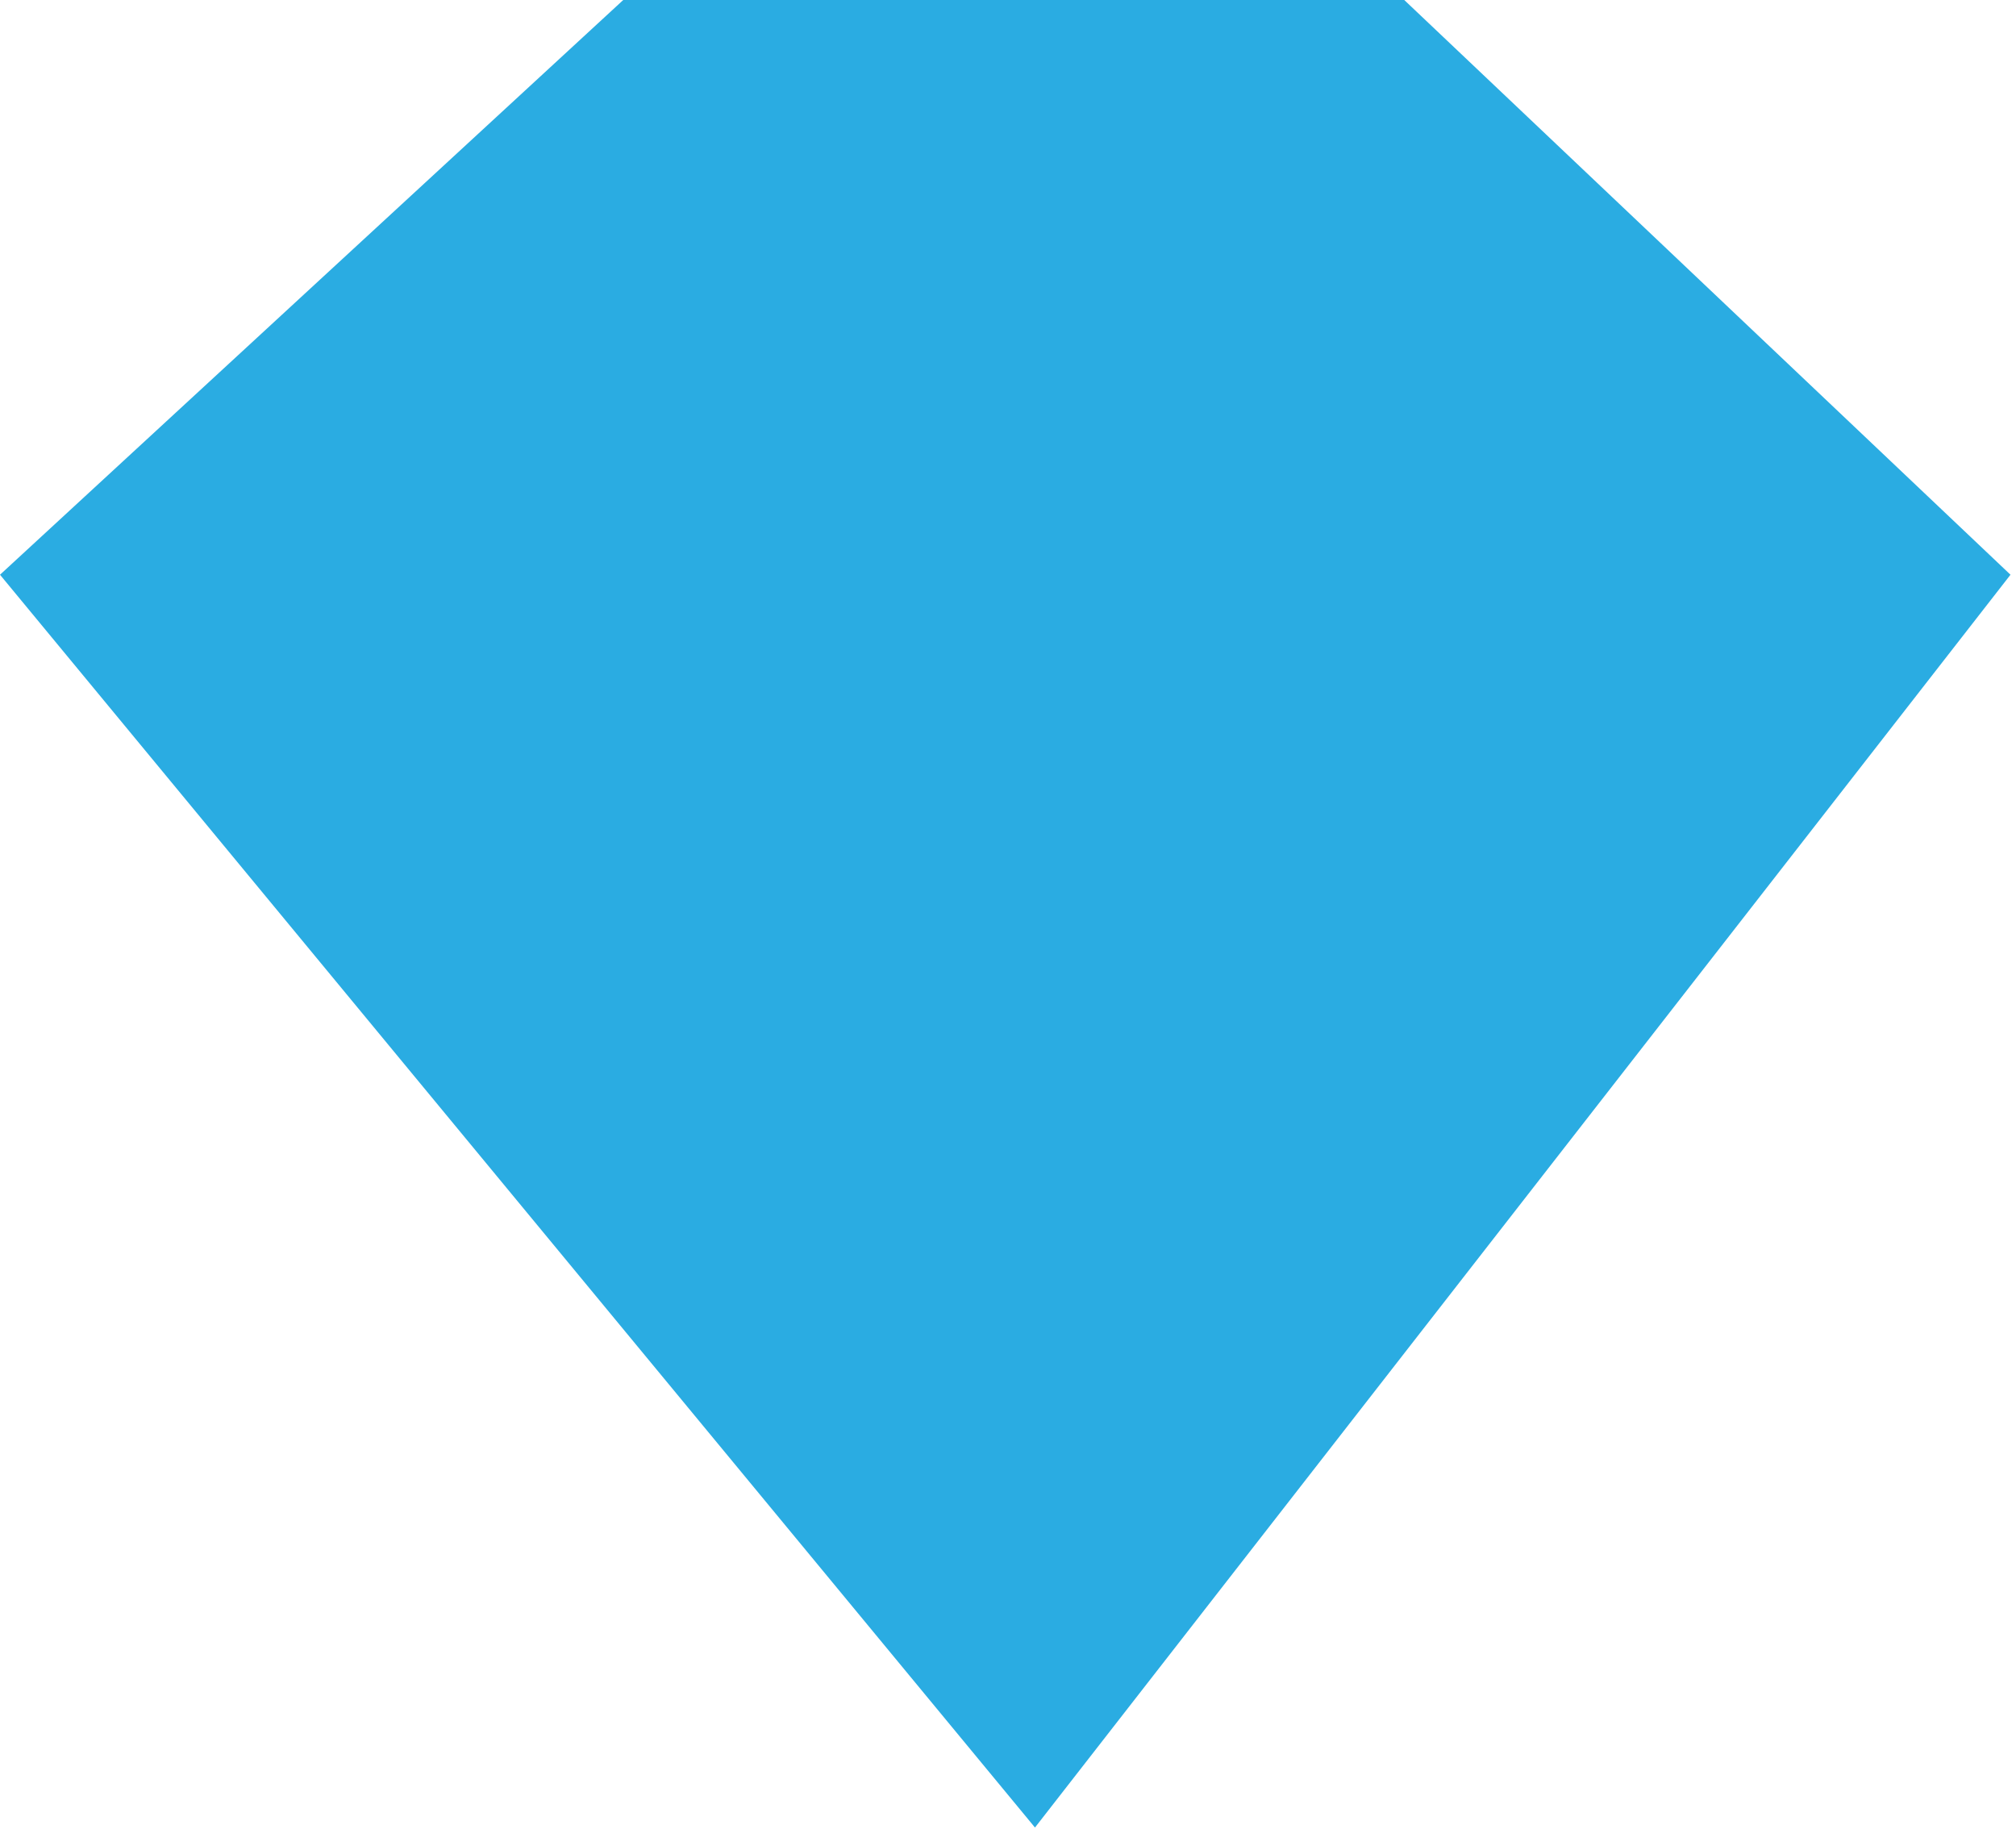
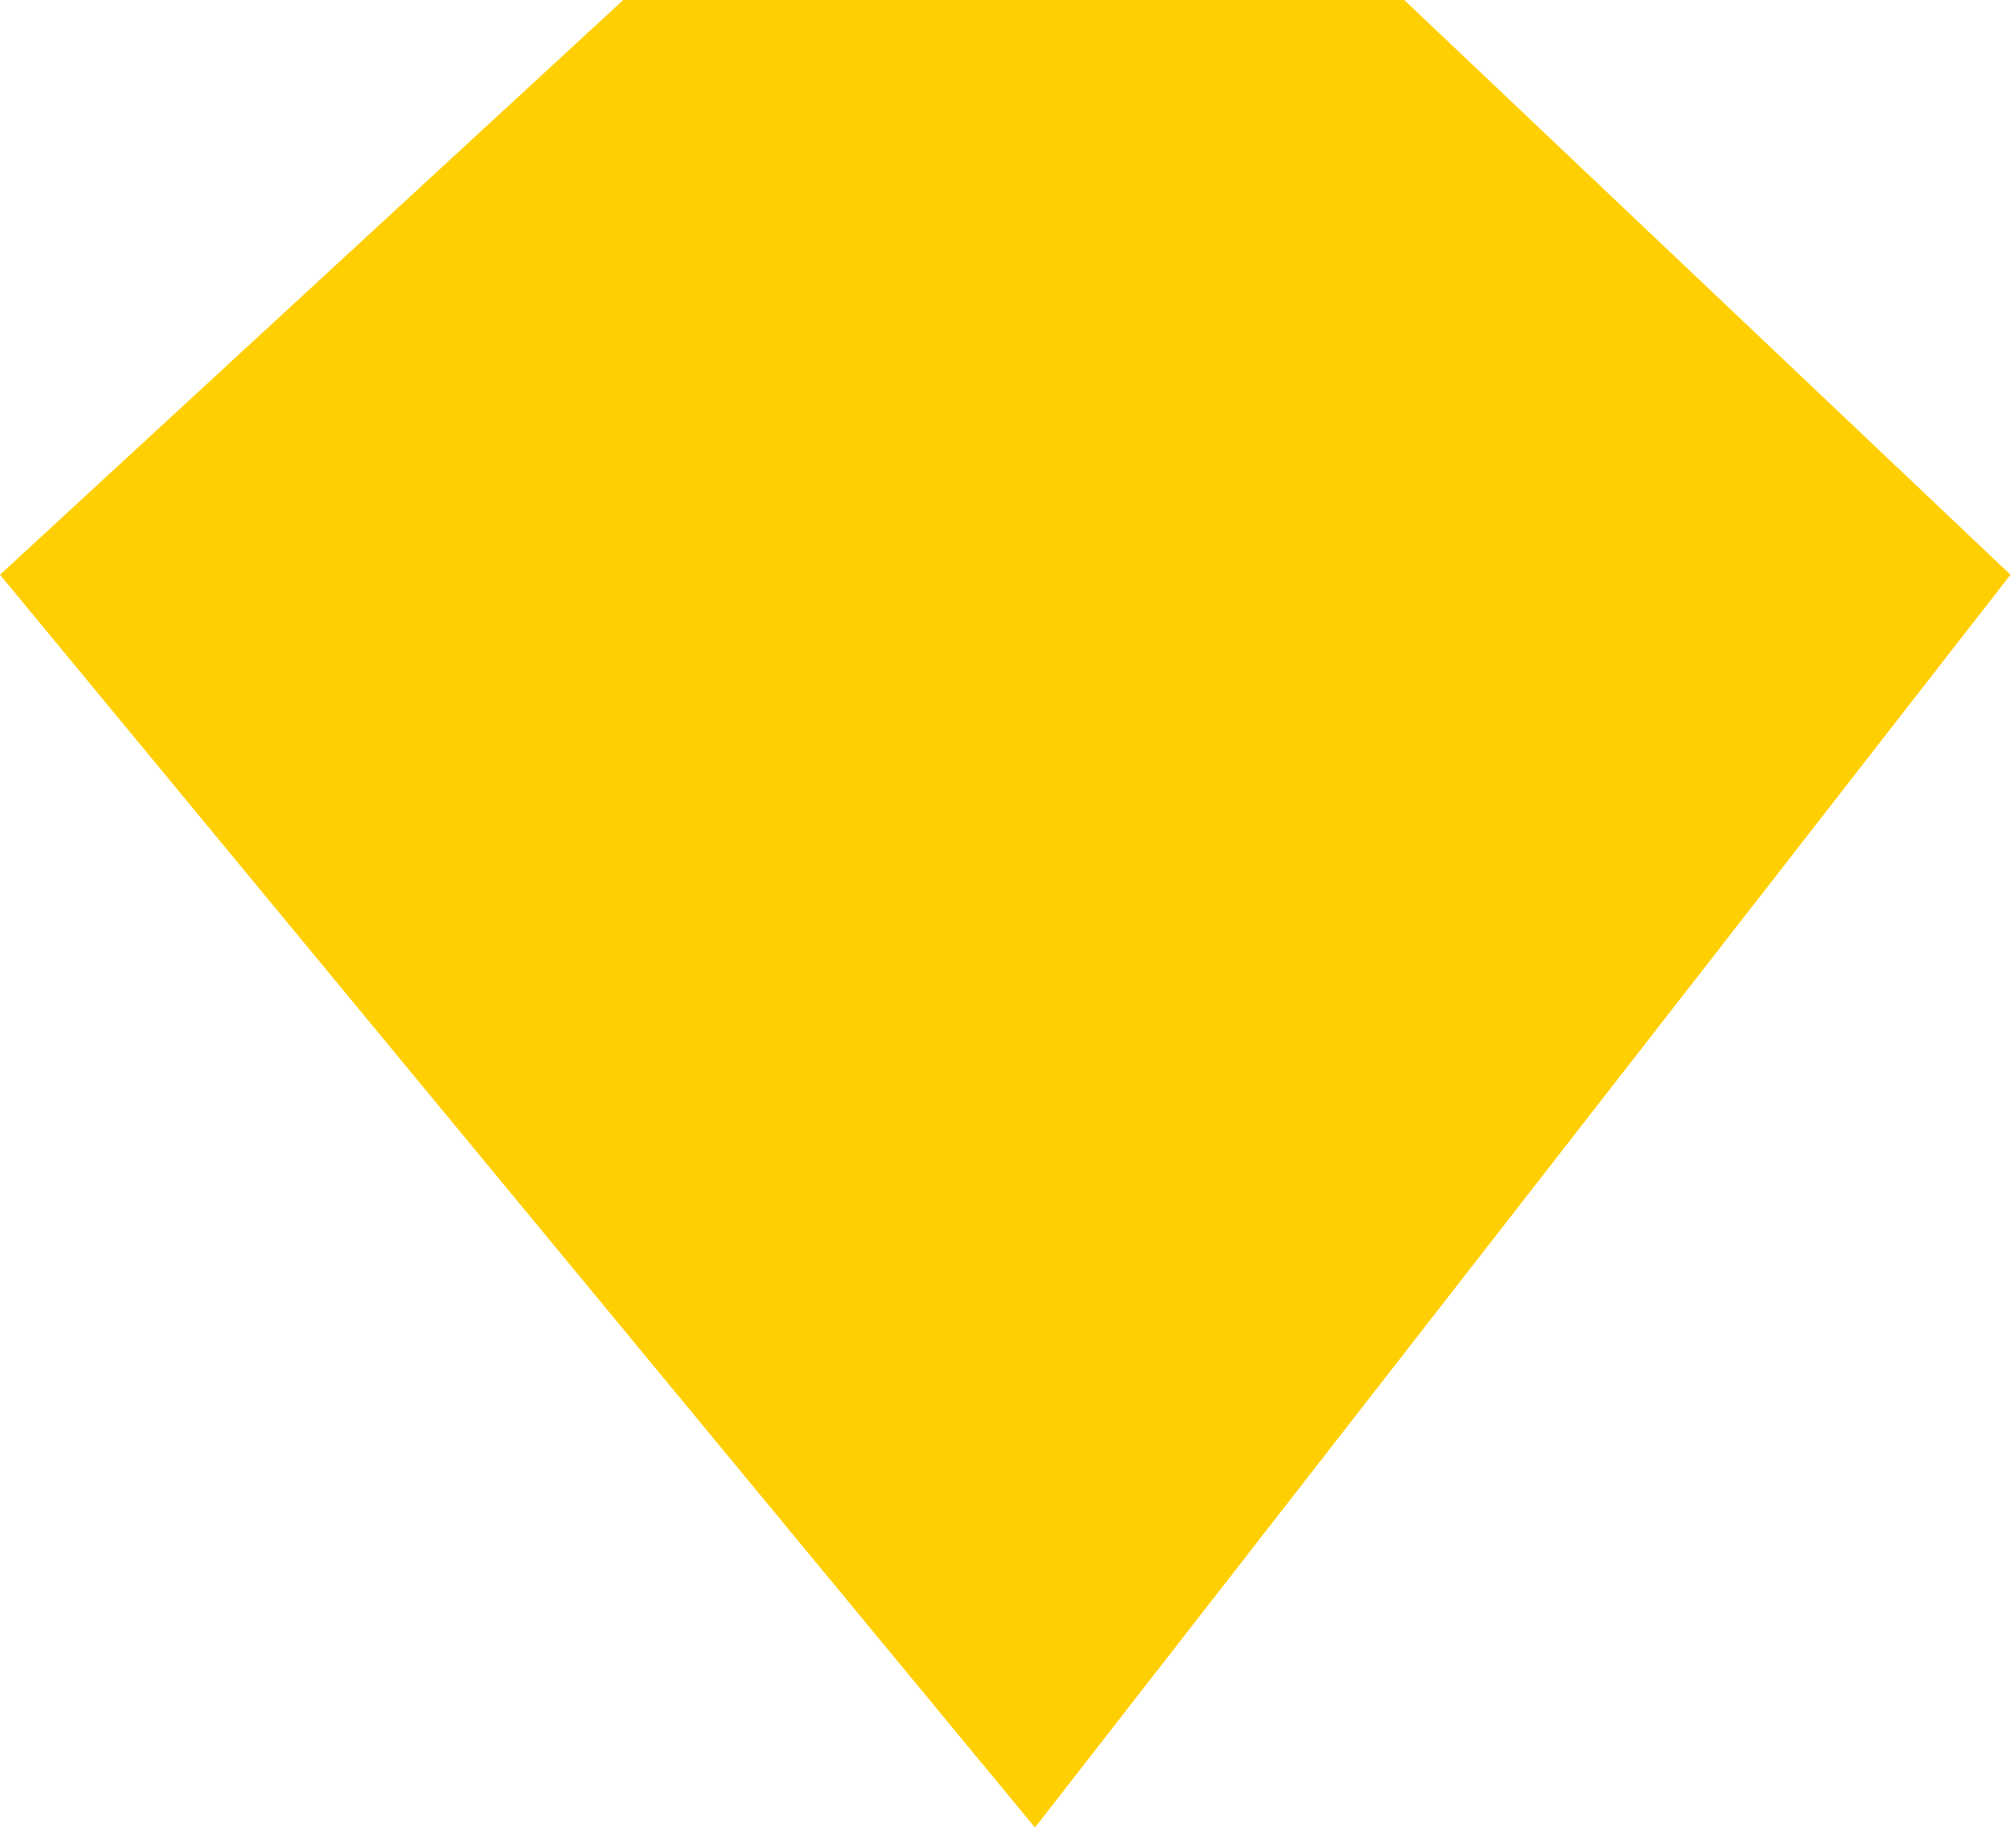
<svg xmlns="http://www.w3.org/2000/svg" height="254" viewBox="0 0 280 254" width="280">
-   <path d="m135.487 253.812-135.487-173.992 84.199-79.82h108.474l86.561 79.82z" fill="#2aace2" fill-rule="evenodd" transform="matrix(-1 0 0 1 279.2344 0)" />
+   <path d="m135.487 253.812-135.487-173.992 84.199-79.82h108.474l86.561 79.82z" fill="#ffcf01" fill-rule="evenodd" transform="matrix(-1 0 0 1 279.2344 0)" />
</svg>
